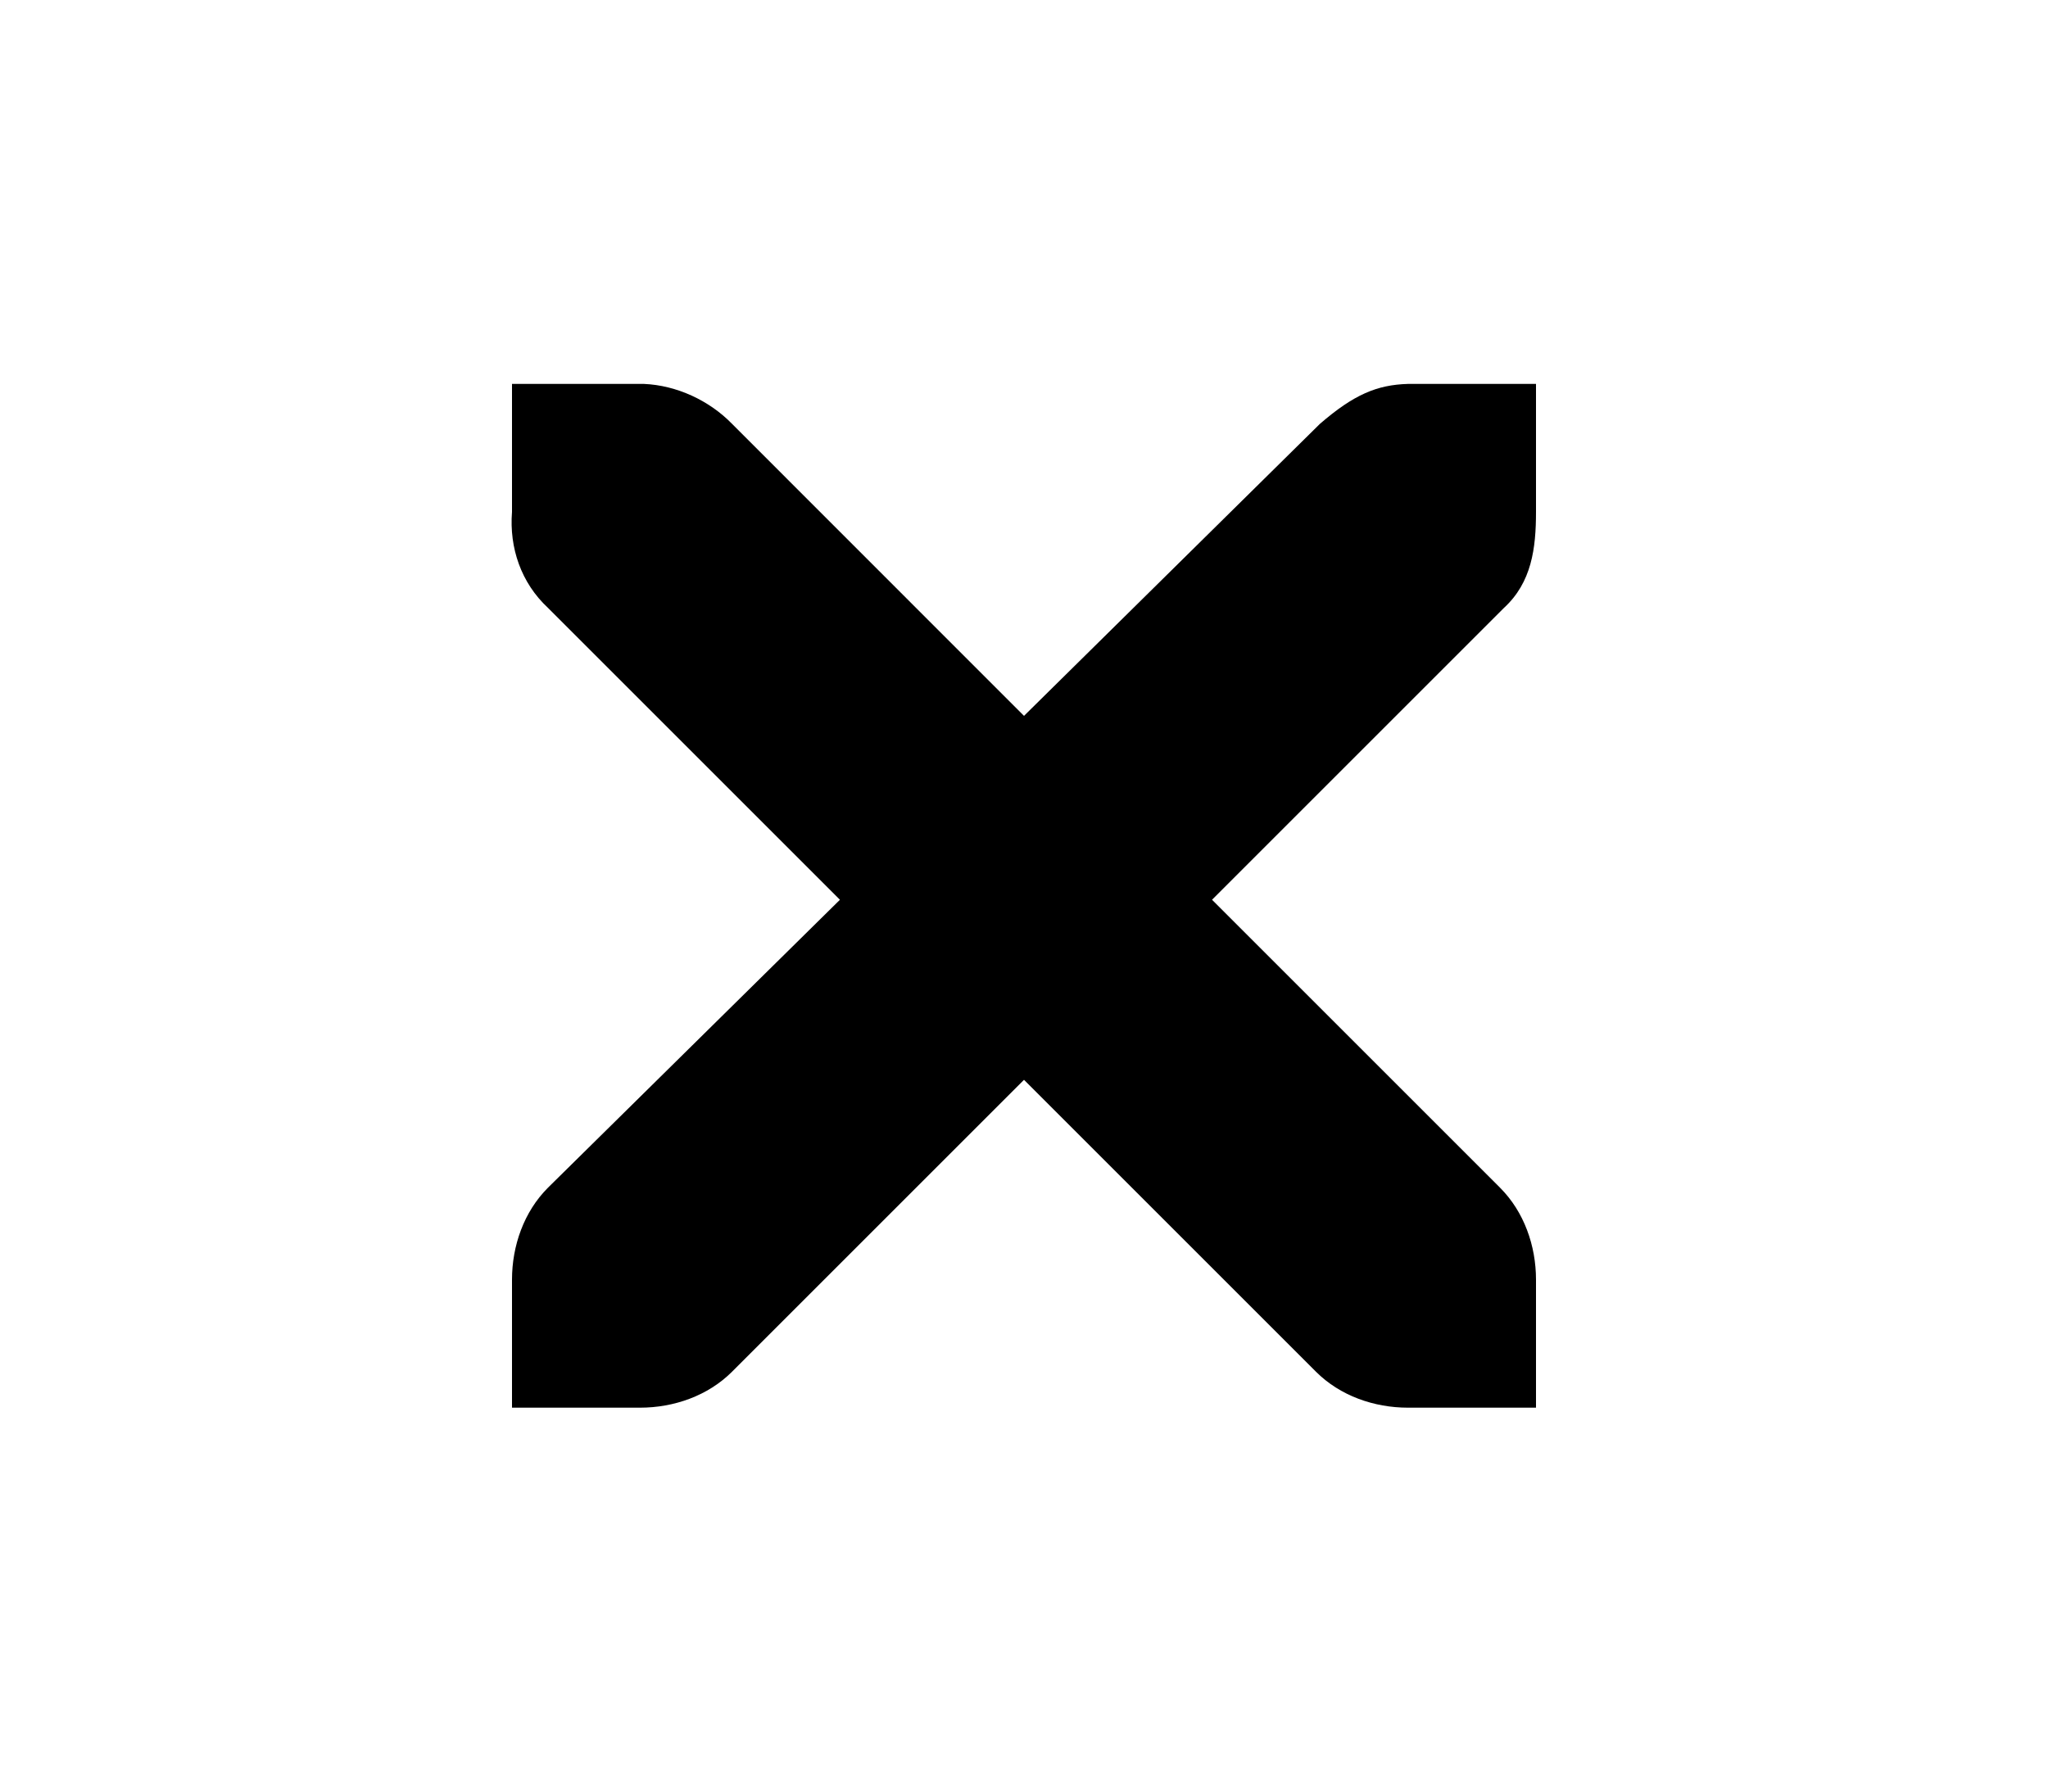
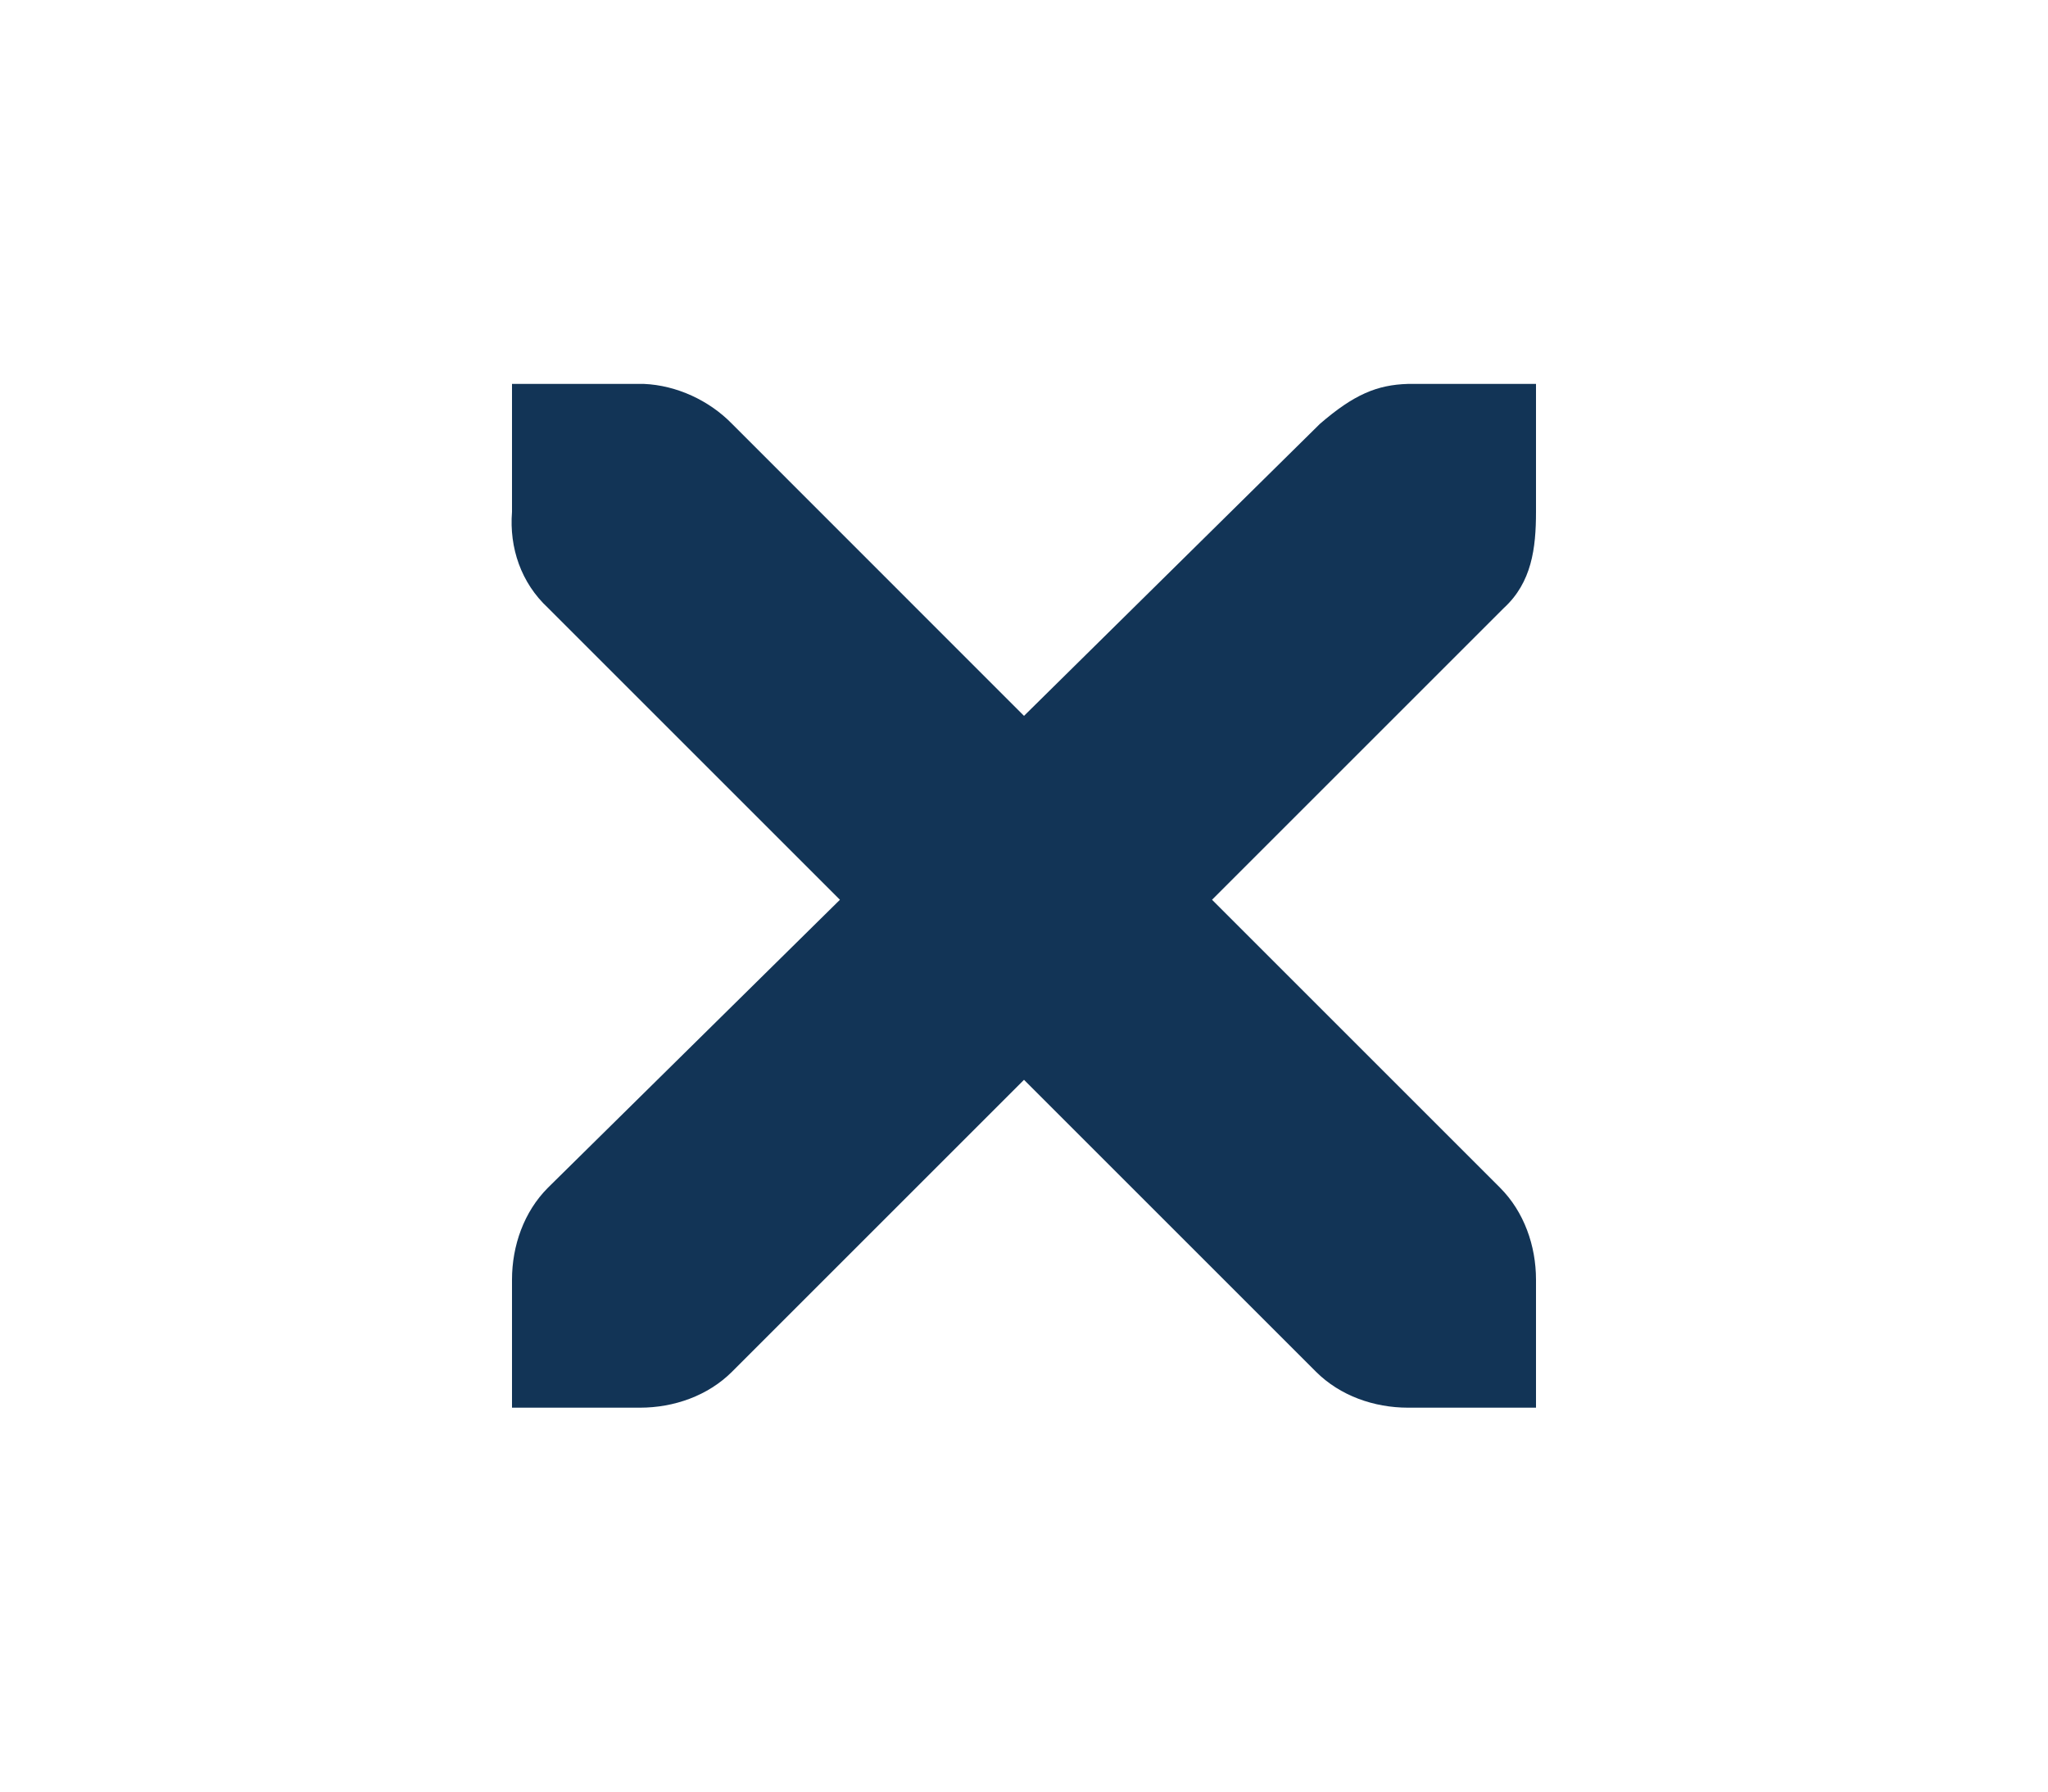
<svg xmlns="http://www.w3.org/2000/svg" version="1.1" width="16" height="14" id="svg3791">
  <defs id="defs3793" />
-   <path d="m 4,3 1,0 c 0.01,-1.2e-4 0.021,-4.6e-4 0.031,0 0.255,0.011 0.51,0.129 0.688,0.312 L 8,5.594 10.312,3.312 C 10.578,3.082 10.759,3.007 11,3 l 1,0 0,1 c 0,0.286 -0.034,0.551 -0.25,0.75 l -2.281,2.281 2.25,2.25 C 11.907,9.469 12,9.735 12,10 l 0,1 -1,0 c -0.265,-10e-6 -0.531,-0.093 -0.719,-0.281 L 8,8.438 5.719,10.719 C 5.531,10.907 5.265,11 5,11 L 4,11 4,10 C 4,9.735 4.093,9.469 4.281,9.281 L 6.562,7.031 4.281,4.75 C 4.071,4.555 3.978,4.281 4,4 L 4,3 z" id="path10839-9" style="font-size:medium;font-style:normal;font-variant:normal;font-weight:normal;font-stretch:normal;text-indent:0;text-align:start;text-decoration:none;line-height:normal;letter-spacing:normal;word-spacing:normal;text-transform:none;direction:ltr;block-progression:tb;writing-mode:lr-tb;text-anchor:start;color:#bebebe;fill-opacity:1;fill-rule:nonzero;stroke:none;stroke-width:1.781;marker:none;visibility:visible;display:inline;overflow:visible;enable-background:new;font-family:Andale Mono;-inkscape-font-specification:Andale Mono" />
+   <path d="m 4,3 1,0 c 0.01,-1.2e-4 0.021,-4.6e-4 0.031,0 0.255,0.011 0.51,0.129 0.688,0.312 L 8,5.594 10.312,3.312 C 10.578,3.082 10.759,3.007 11,3 l 1,0 0,1 c 0,0.286 -0.034,0.551 -0.25,0.75 l -2.281,2.281 2.25,2.25 C 11.907,9.469 12,9.735 12,10 l 0,1 -1,0 c -0.265,-10e-6 -0.531,-0.093 -0.719,-0.281 L 8,8.438 5.719,10.719 C 5.531,10.907 5.265,11 5,11 L 4,11 4,10 C 4,9.735 4.093,9.469 4.281,9.281 L 6.562,7.031 4.281,4.75 C 4.071,4.555 3.978,4.281 4,4 L 4,3 z" id="path10839-9" style="font-size:medium;font-style:normal;font-variant:normal;font-weight:normal;font-stretch:normal;text-indent:0;text-align:start;text-decoration:none;line-height:normal;letter-spacing:normal;word-spacing:normal;text-transform:none;direction:ltr;block-progression:tb;writing-mode:lr-tb;text-anchor:start;color:#bebebe;fill-opacity:1;fill-rule:nonzero;stroke:none;stroke-width:1.781;marker:none;visibility:visible;display:inline;overflow:visible;enable-background:new;font-family:Andale Mono;-inkscape-font-specification:Andale Mono;fill:#123456" />
</svg>
